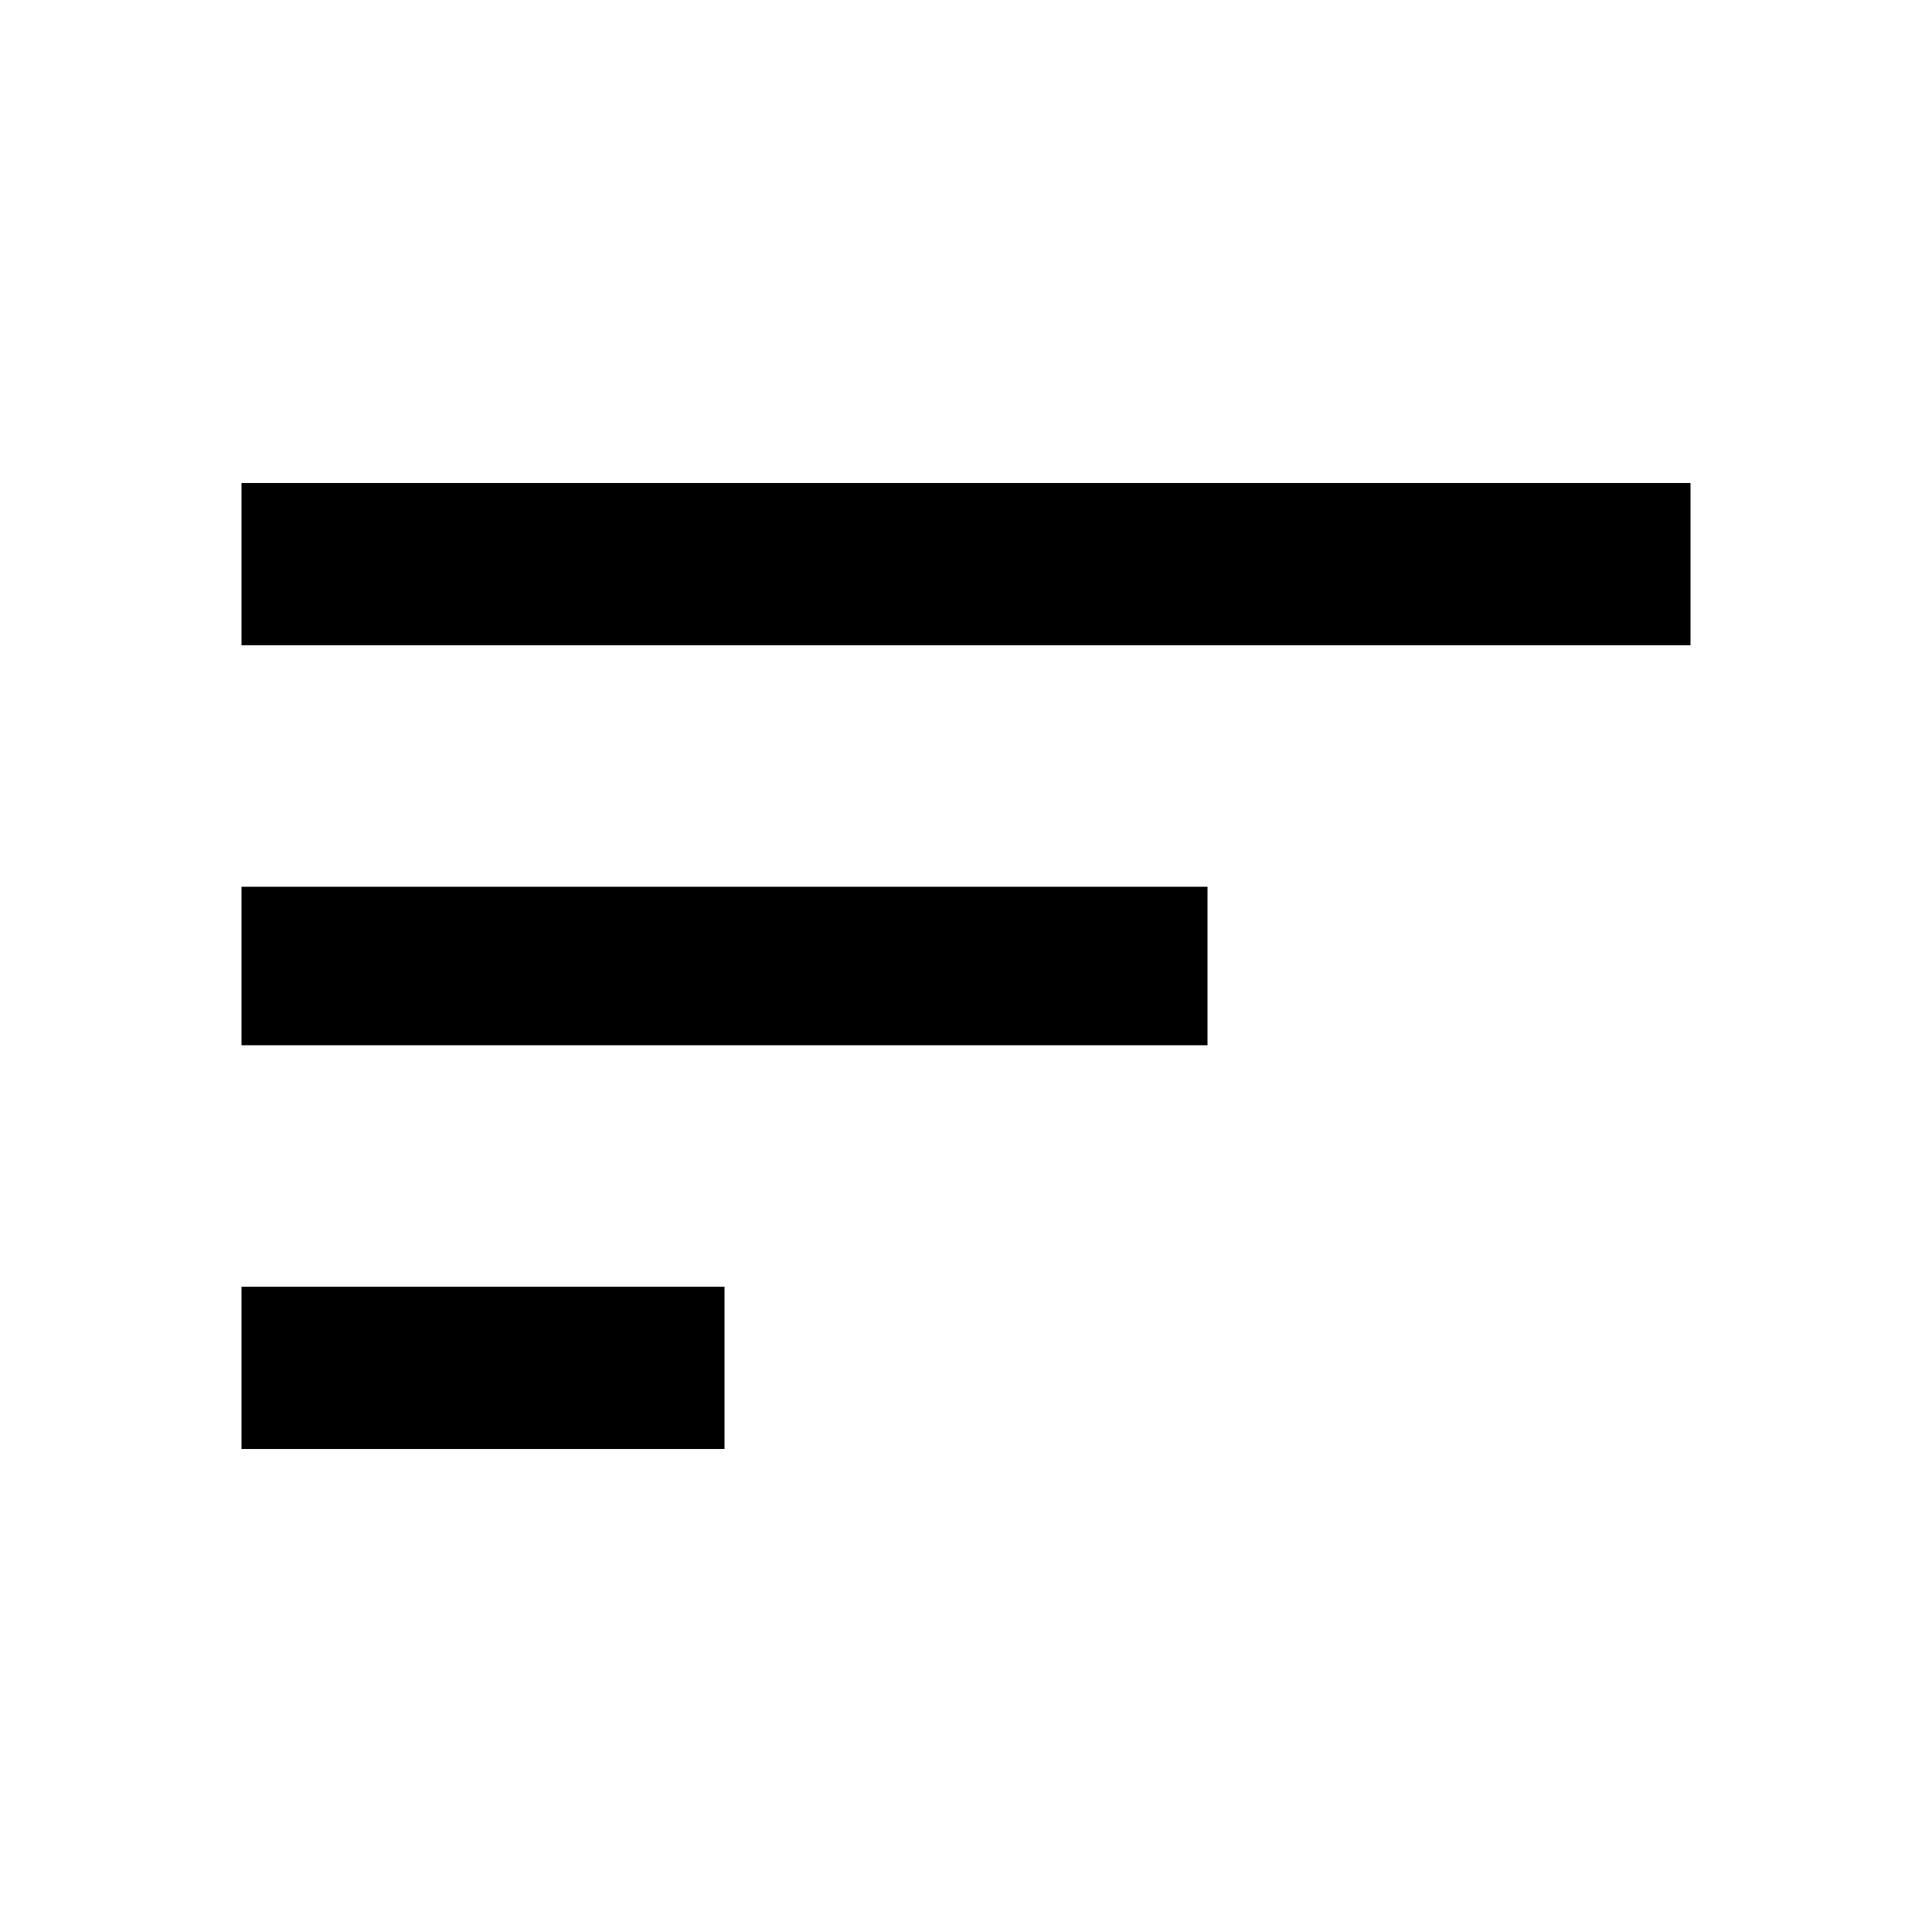
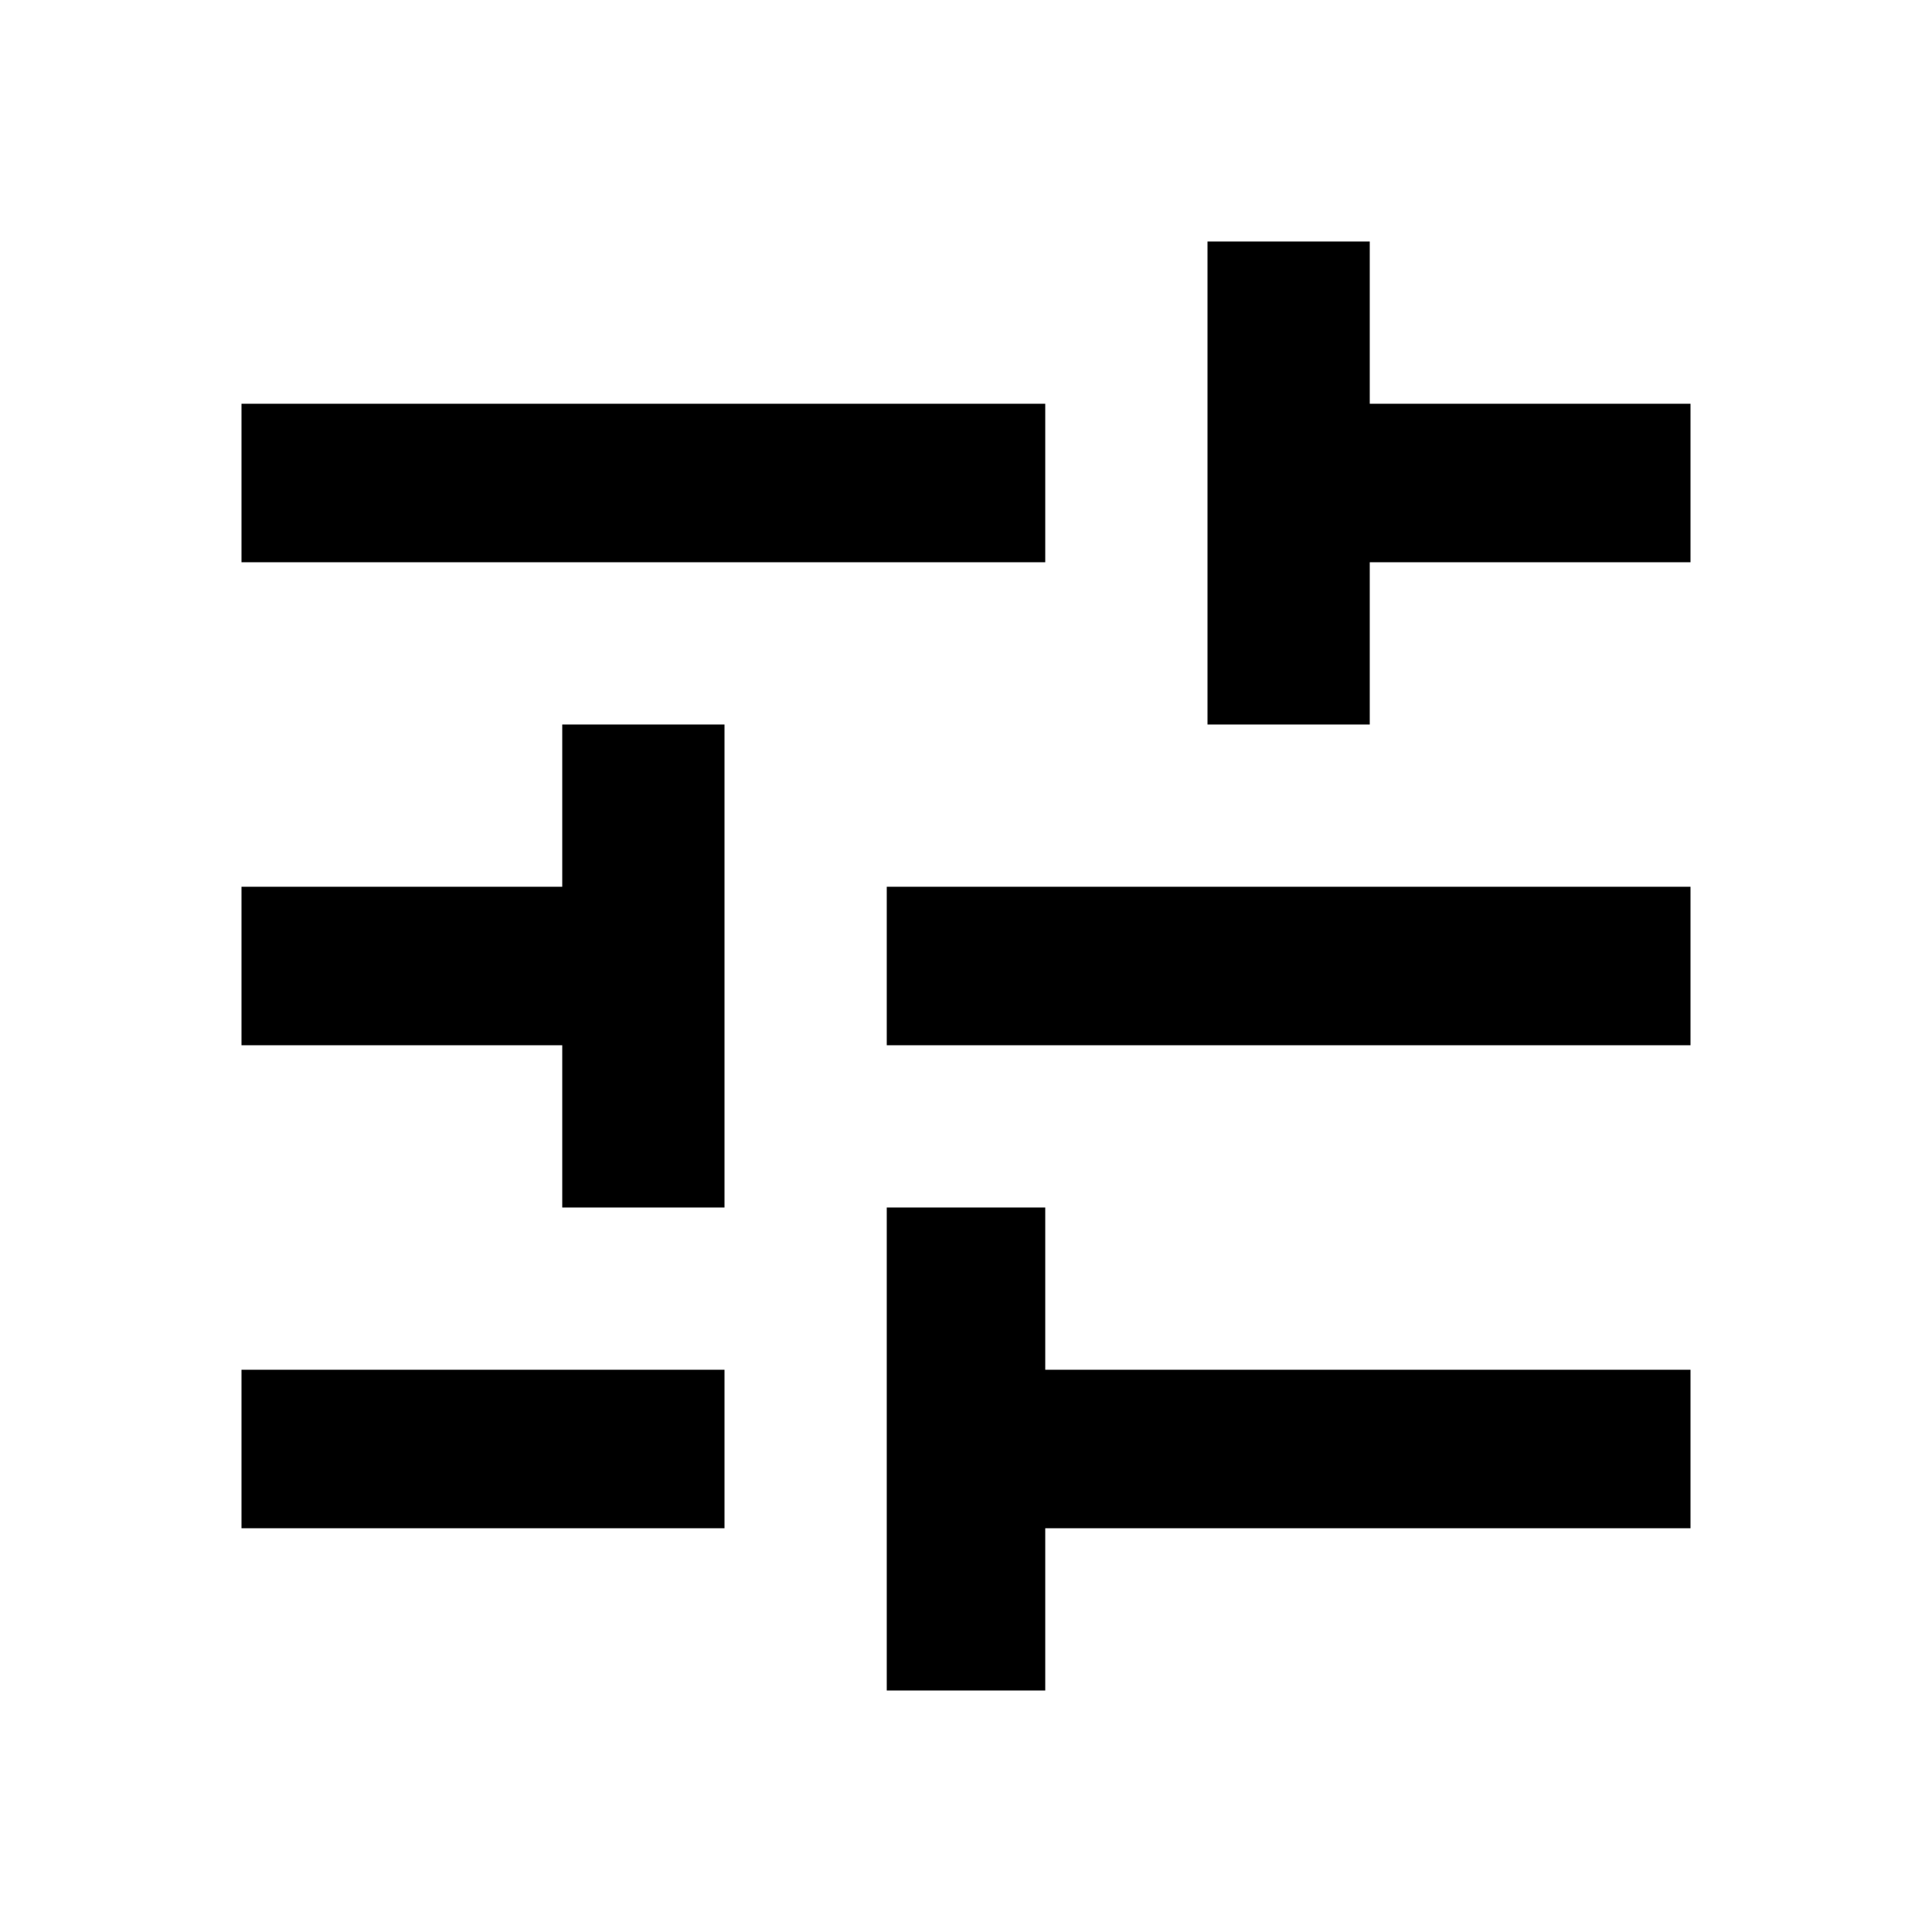
<svg xmlns="http://www.w3.org/2000/svg" version="1.1" width="768" height="768" viewBox="0 0 768 768">
  <g id="icomoon-ignore">
</g>
-   <path fill="#000" d="M96 415.5v-63h384v63h-384zM96 192h576v64.5h-576v-64.5zM96 576v-64.5h192v64.5h-192z" />
+   <path fill="#000" d="M480 288v-192h64.5v64.5h127.5v63h-127.5v64.5h-64.5zM672 415.5h-319.5v-63h319.5v63zM223.5 288h64.5v192h-64.5v-64.5h-127.5v-63h127.5v-64.5zM415.5 672h-63v-192h63v64.5h256.5v63h-256.5v64.5zM96 160.5h319.5v63h-319.5v-63zM96 544.5h192v63h-192v-63z" />
</svg>
